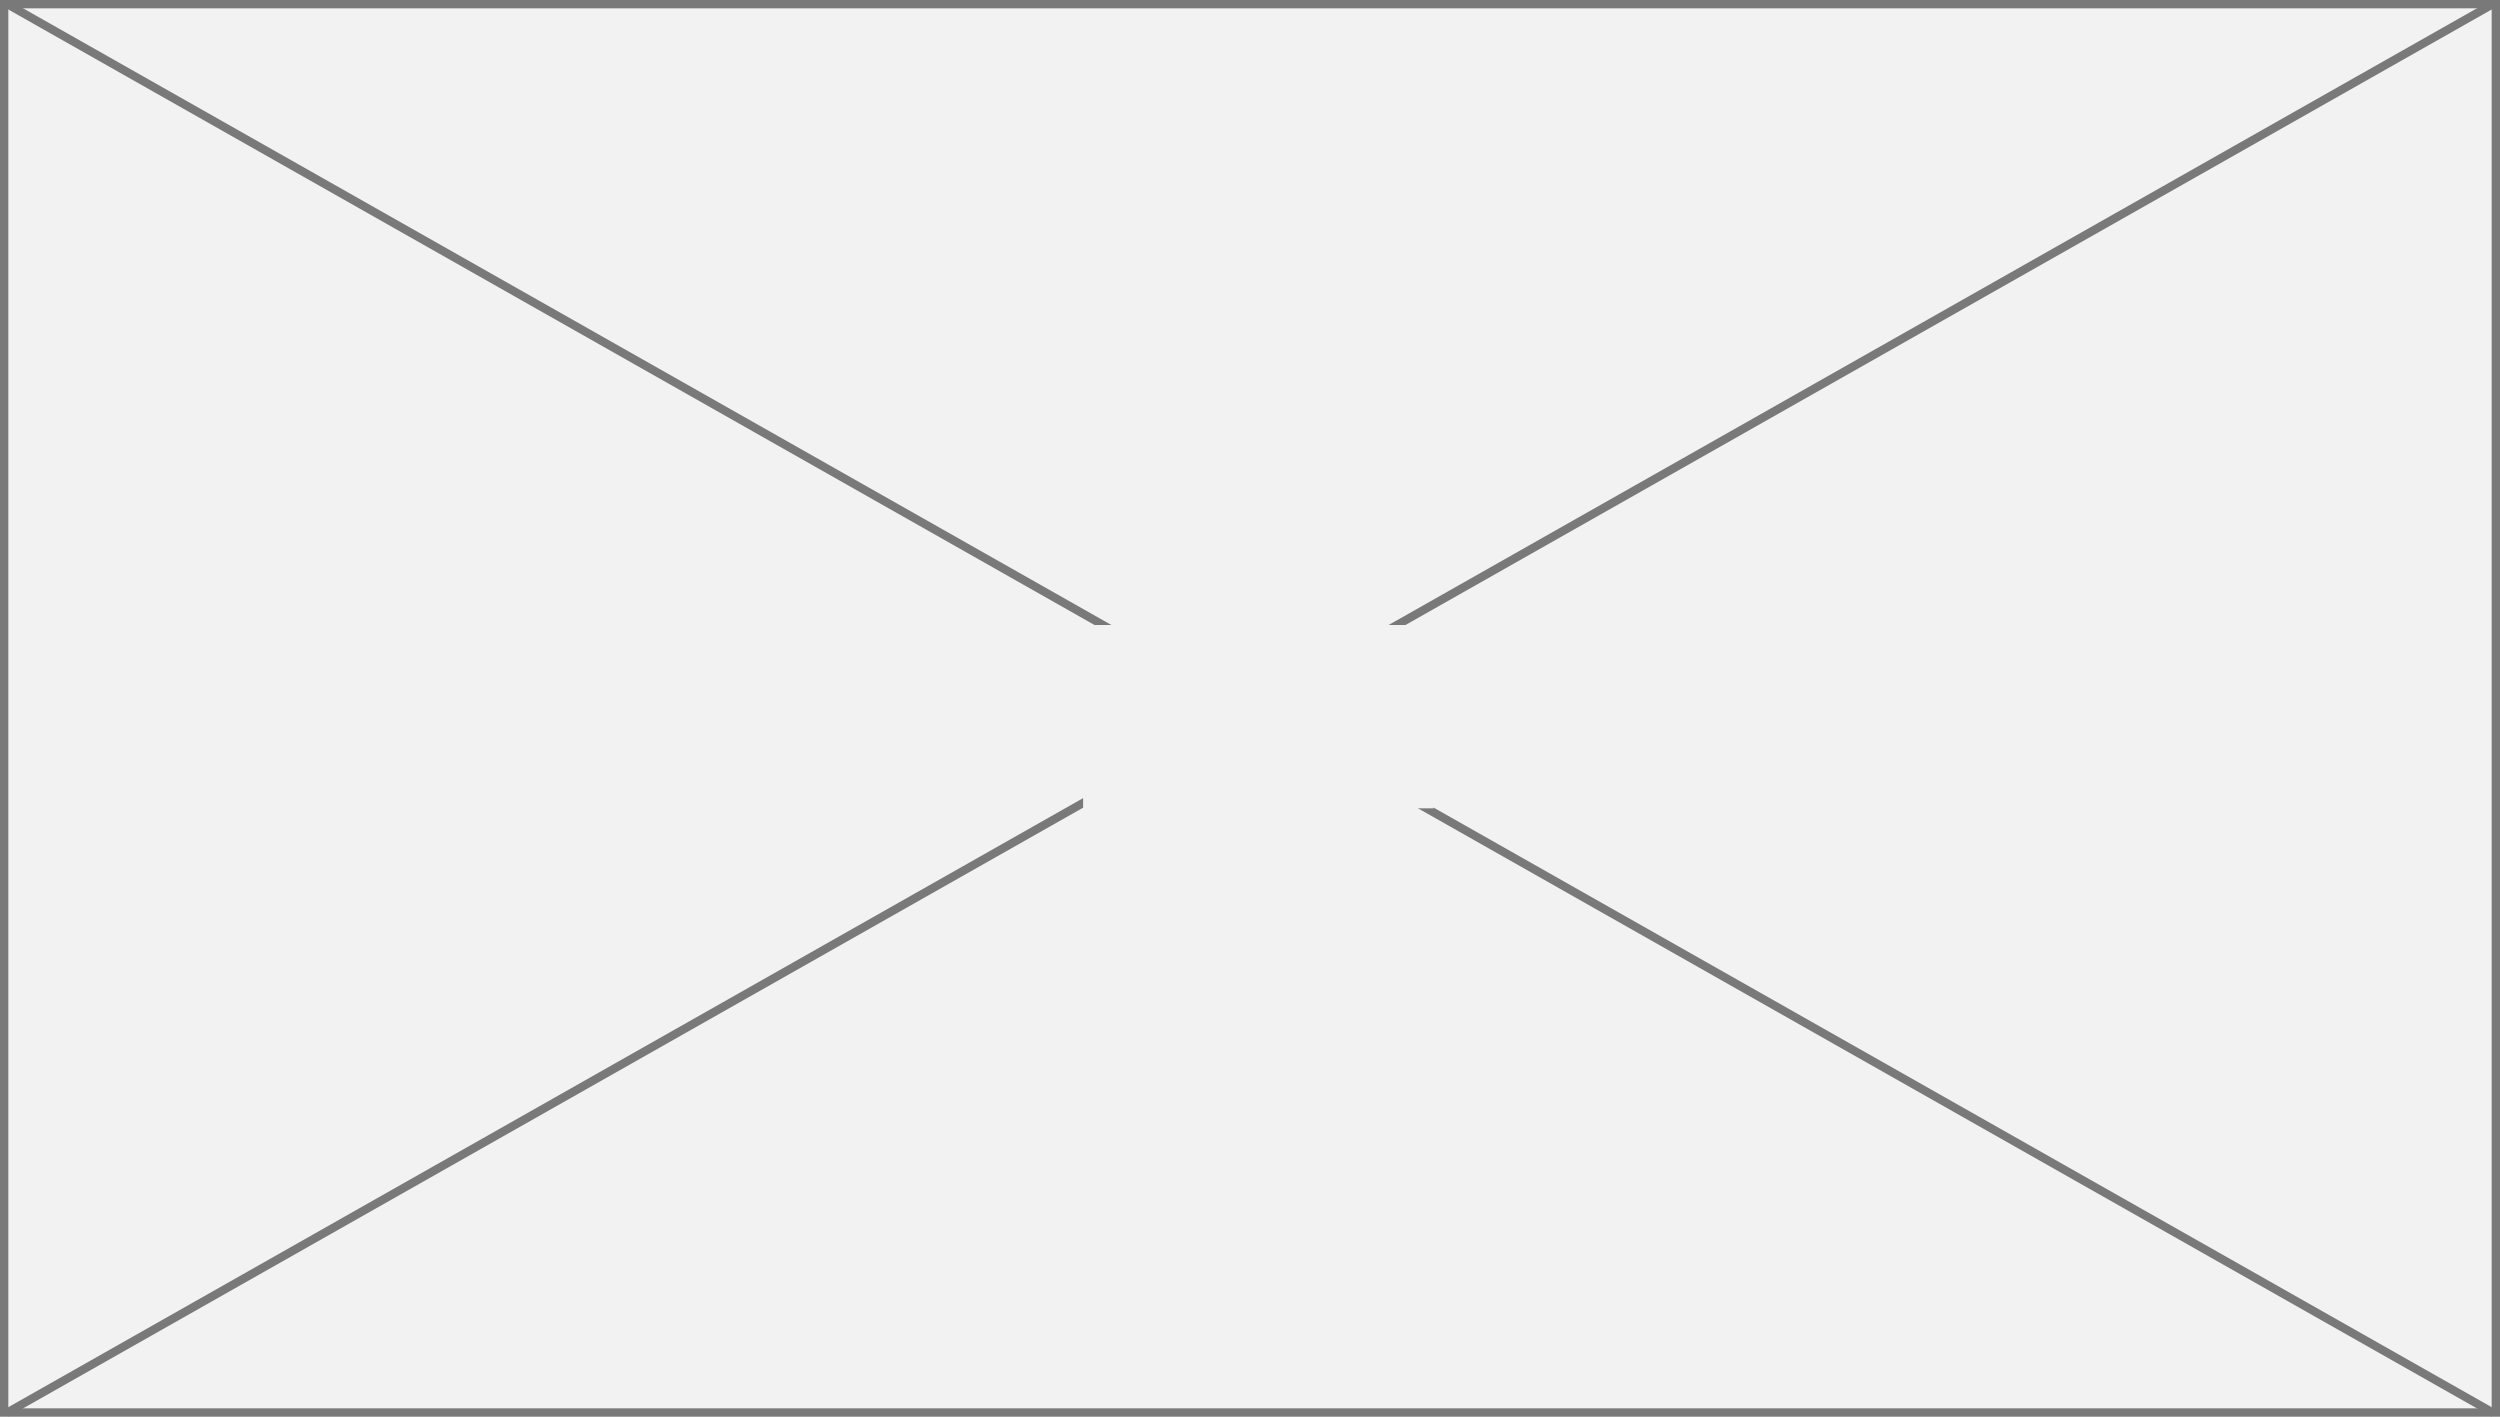
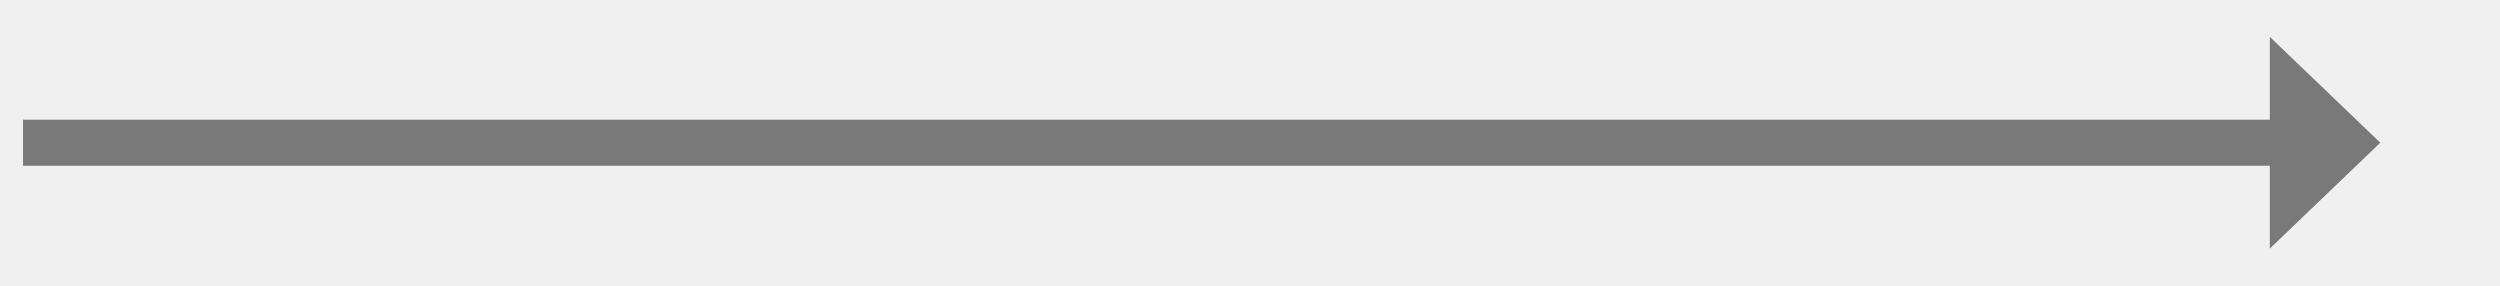
- <svg xmlns="http://www.w3.org/2000/svg" version="1.1" width="300px" height="170px">
-   <defs>
-     <mask fill="white" id="clip2514">
-       <path d="M 784.973 3968  L 827.027 3968  L 827.027 3990  L 784.973 3990  Z M 655 3893  L 955 3893  L 955 4063  L 655 4063  Z " fill-rule="evenodd" />
-     </mask>
-   </defs>
-   <g transform="matrix(1 0 0 1 -655 -3893 )">
-     <path d="M 655.5 3893.5  L 954.5 3893.5  L 954.5 4062.5  L 655.5 4062.5  L 655.5 3893.5  Z " fill-rule="nonzero" fill="#f2f2f2" stroke="none" />
-     <path d="M 655.5 3893.5  L 954.5 3893.5  L 954.5 4062.5  L 655.5 4062.5  L 655.5 3893.5  Z " stroke-width="1" stroke="#797979" fill="none" />
-     <path d="M 655.768 3893.435  L 954.232 4062.565  M 954.232 3893.435  L 655.768 4062.565  " stroke-width="1" stroke="#797979" fill="none" mask="url(#clip2514)" />
+ <svg xmlns="http://www.w3.org/2000/svg" version="1.1" width="271.5px" height="31px">
+   <g transform="matrix(1 0 0 1 -1114.5 -1933 )">
+     <path d="M 1361 1960  L 1373 1948.5  L 1361 1937  L 1361 1960  Z " fill-rule="nonzero" fill="#797979" stroke="none" />
+     <path d="M 1117 1948.5  L 1364 1948.5  " stroke-width="5" stroke="#797979" fill="none" />
  </g>
</svg>
